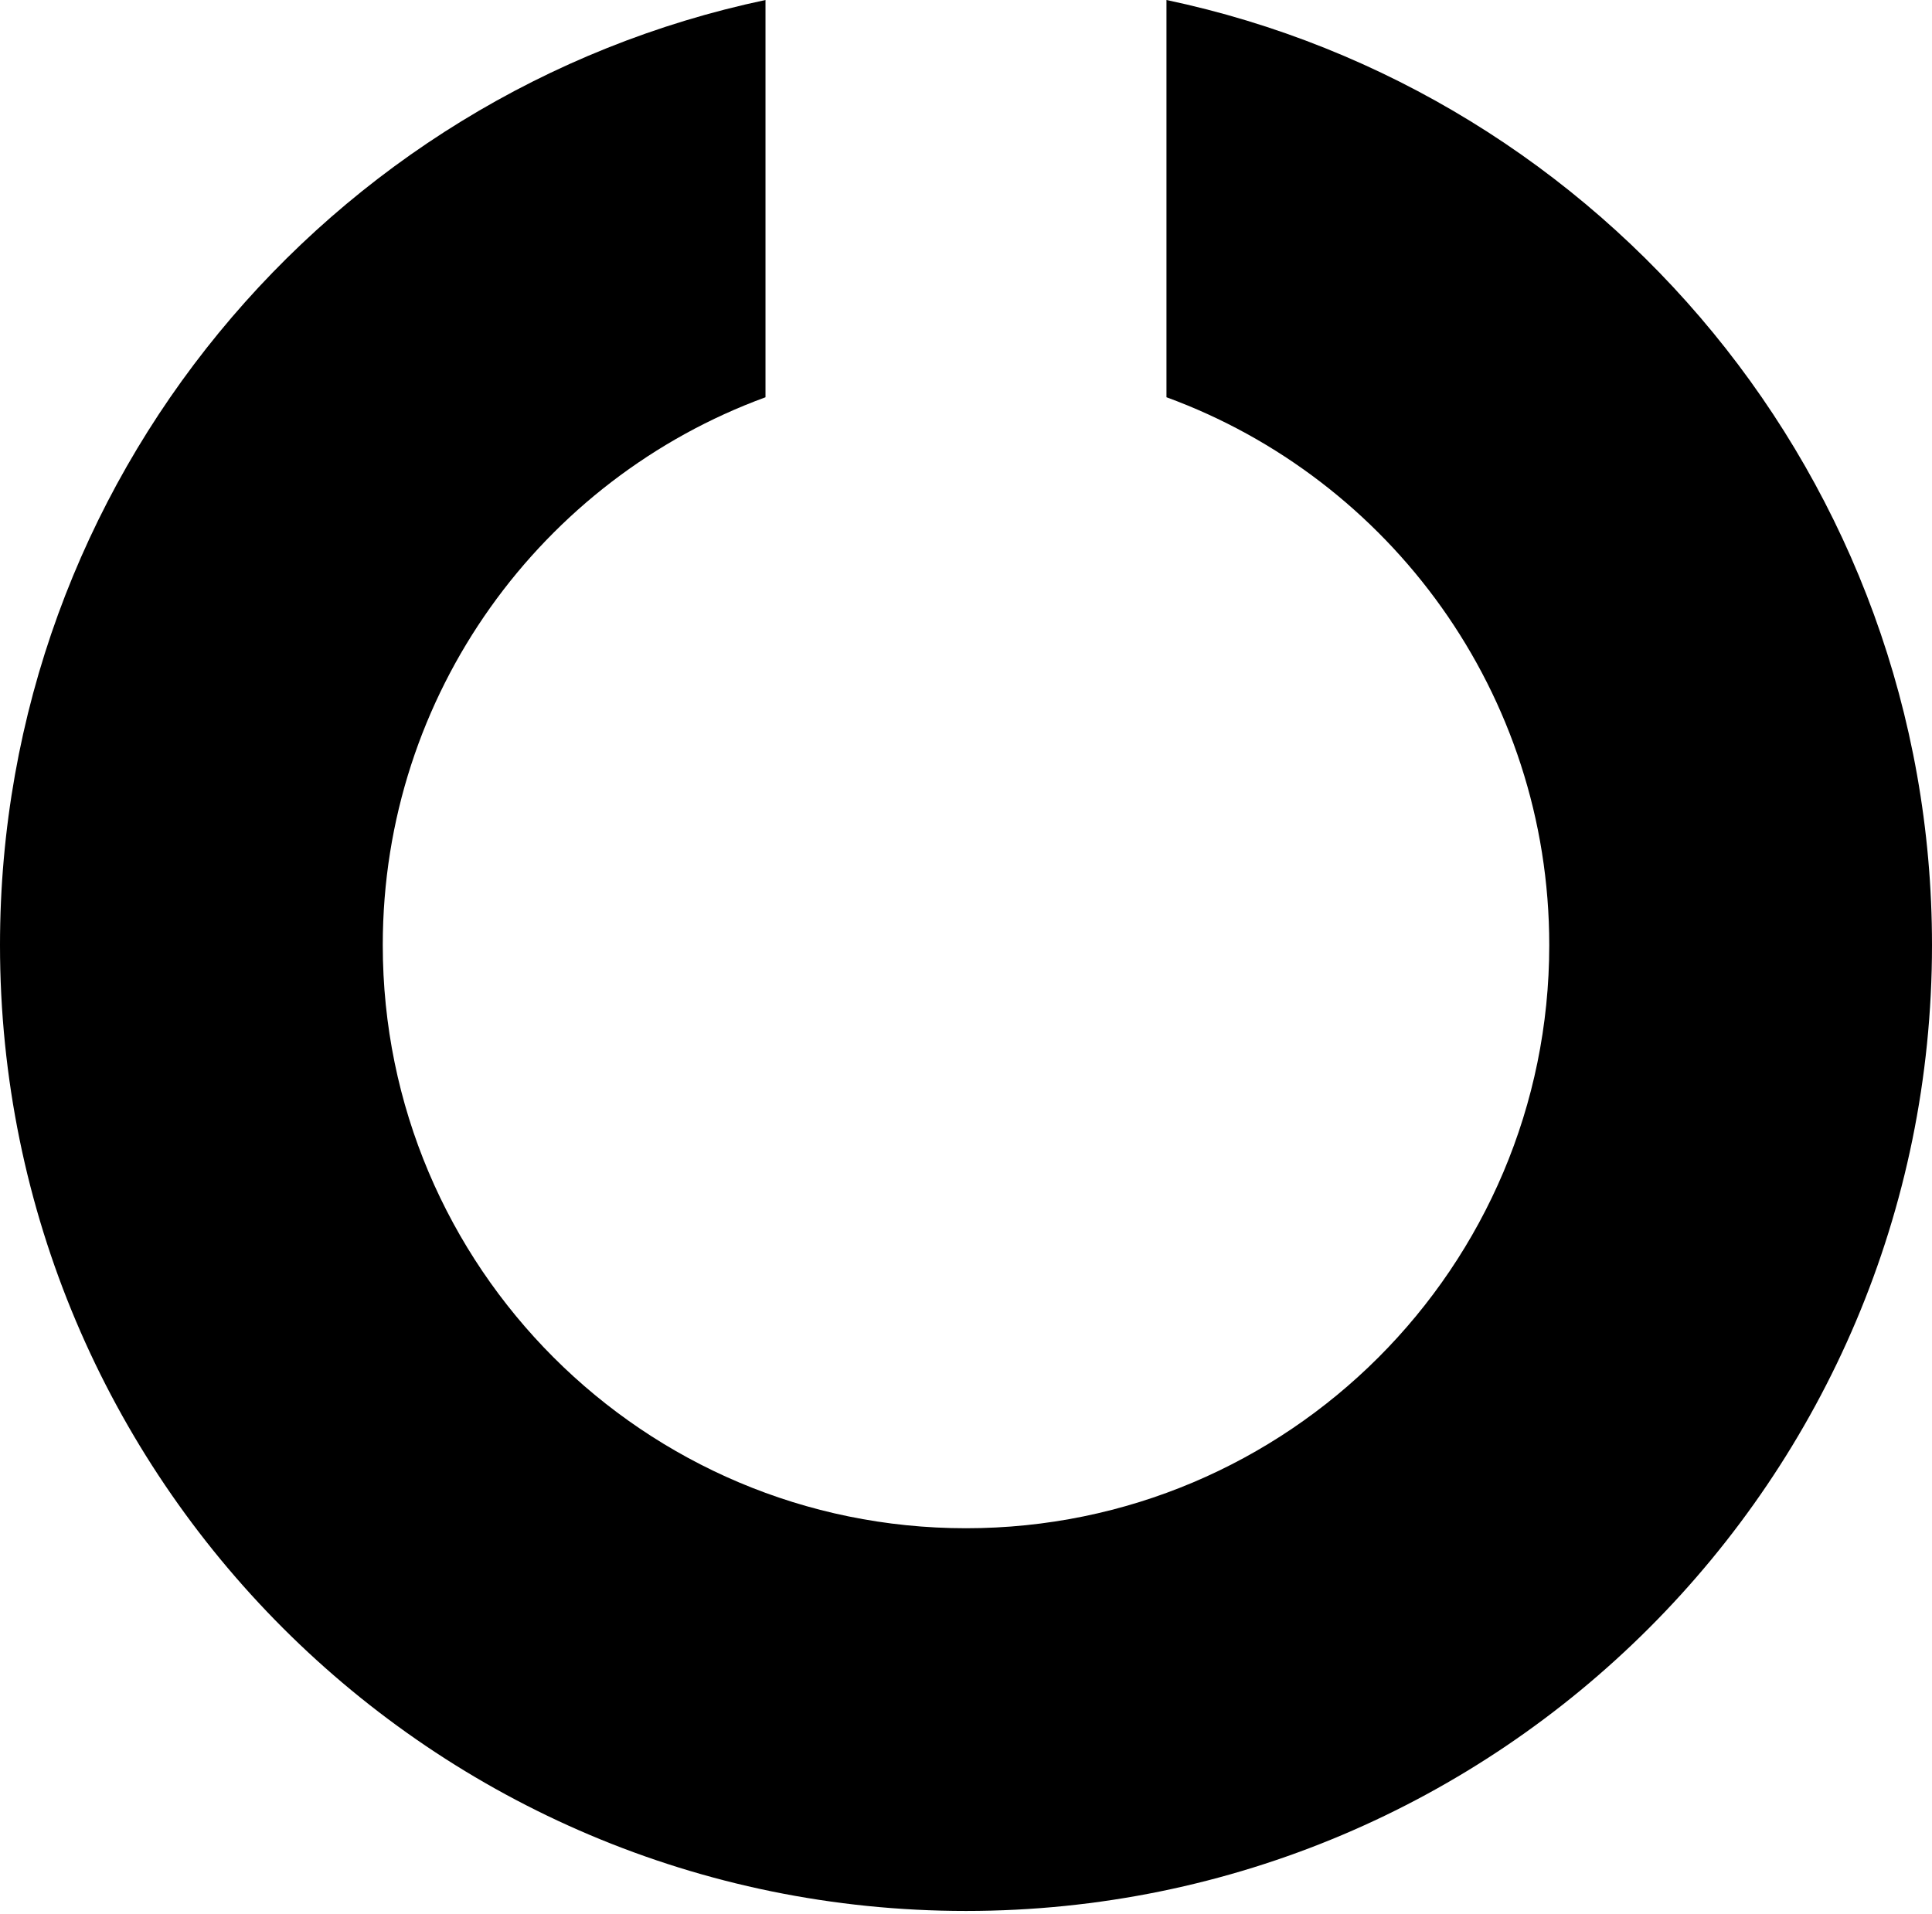
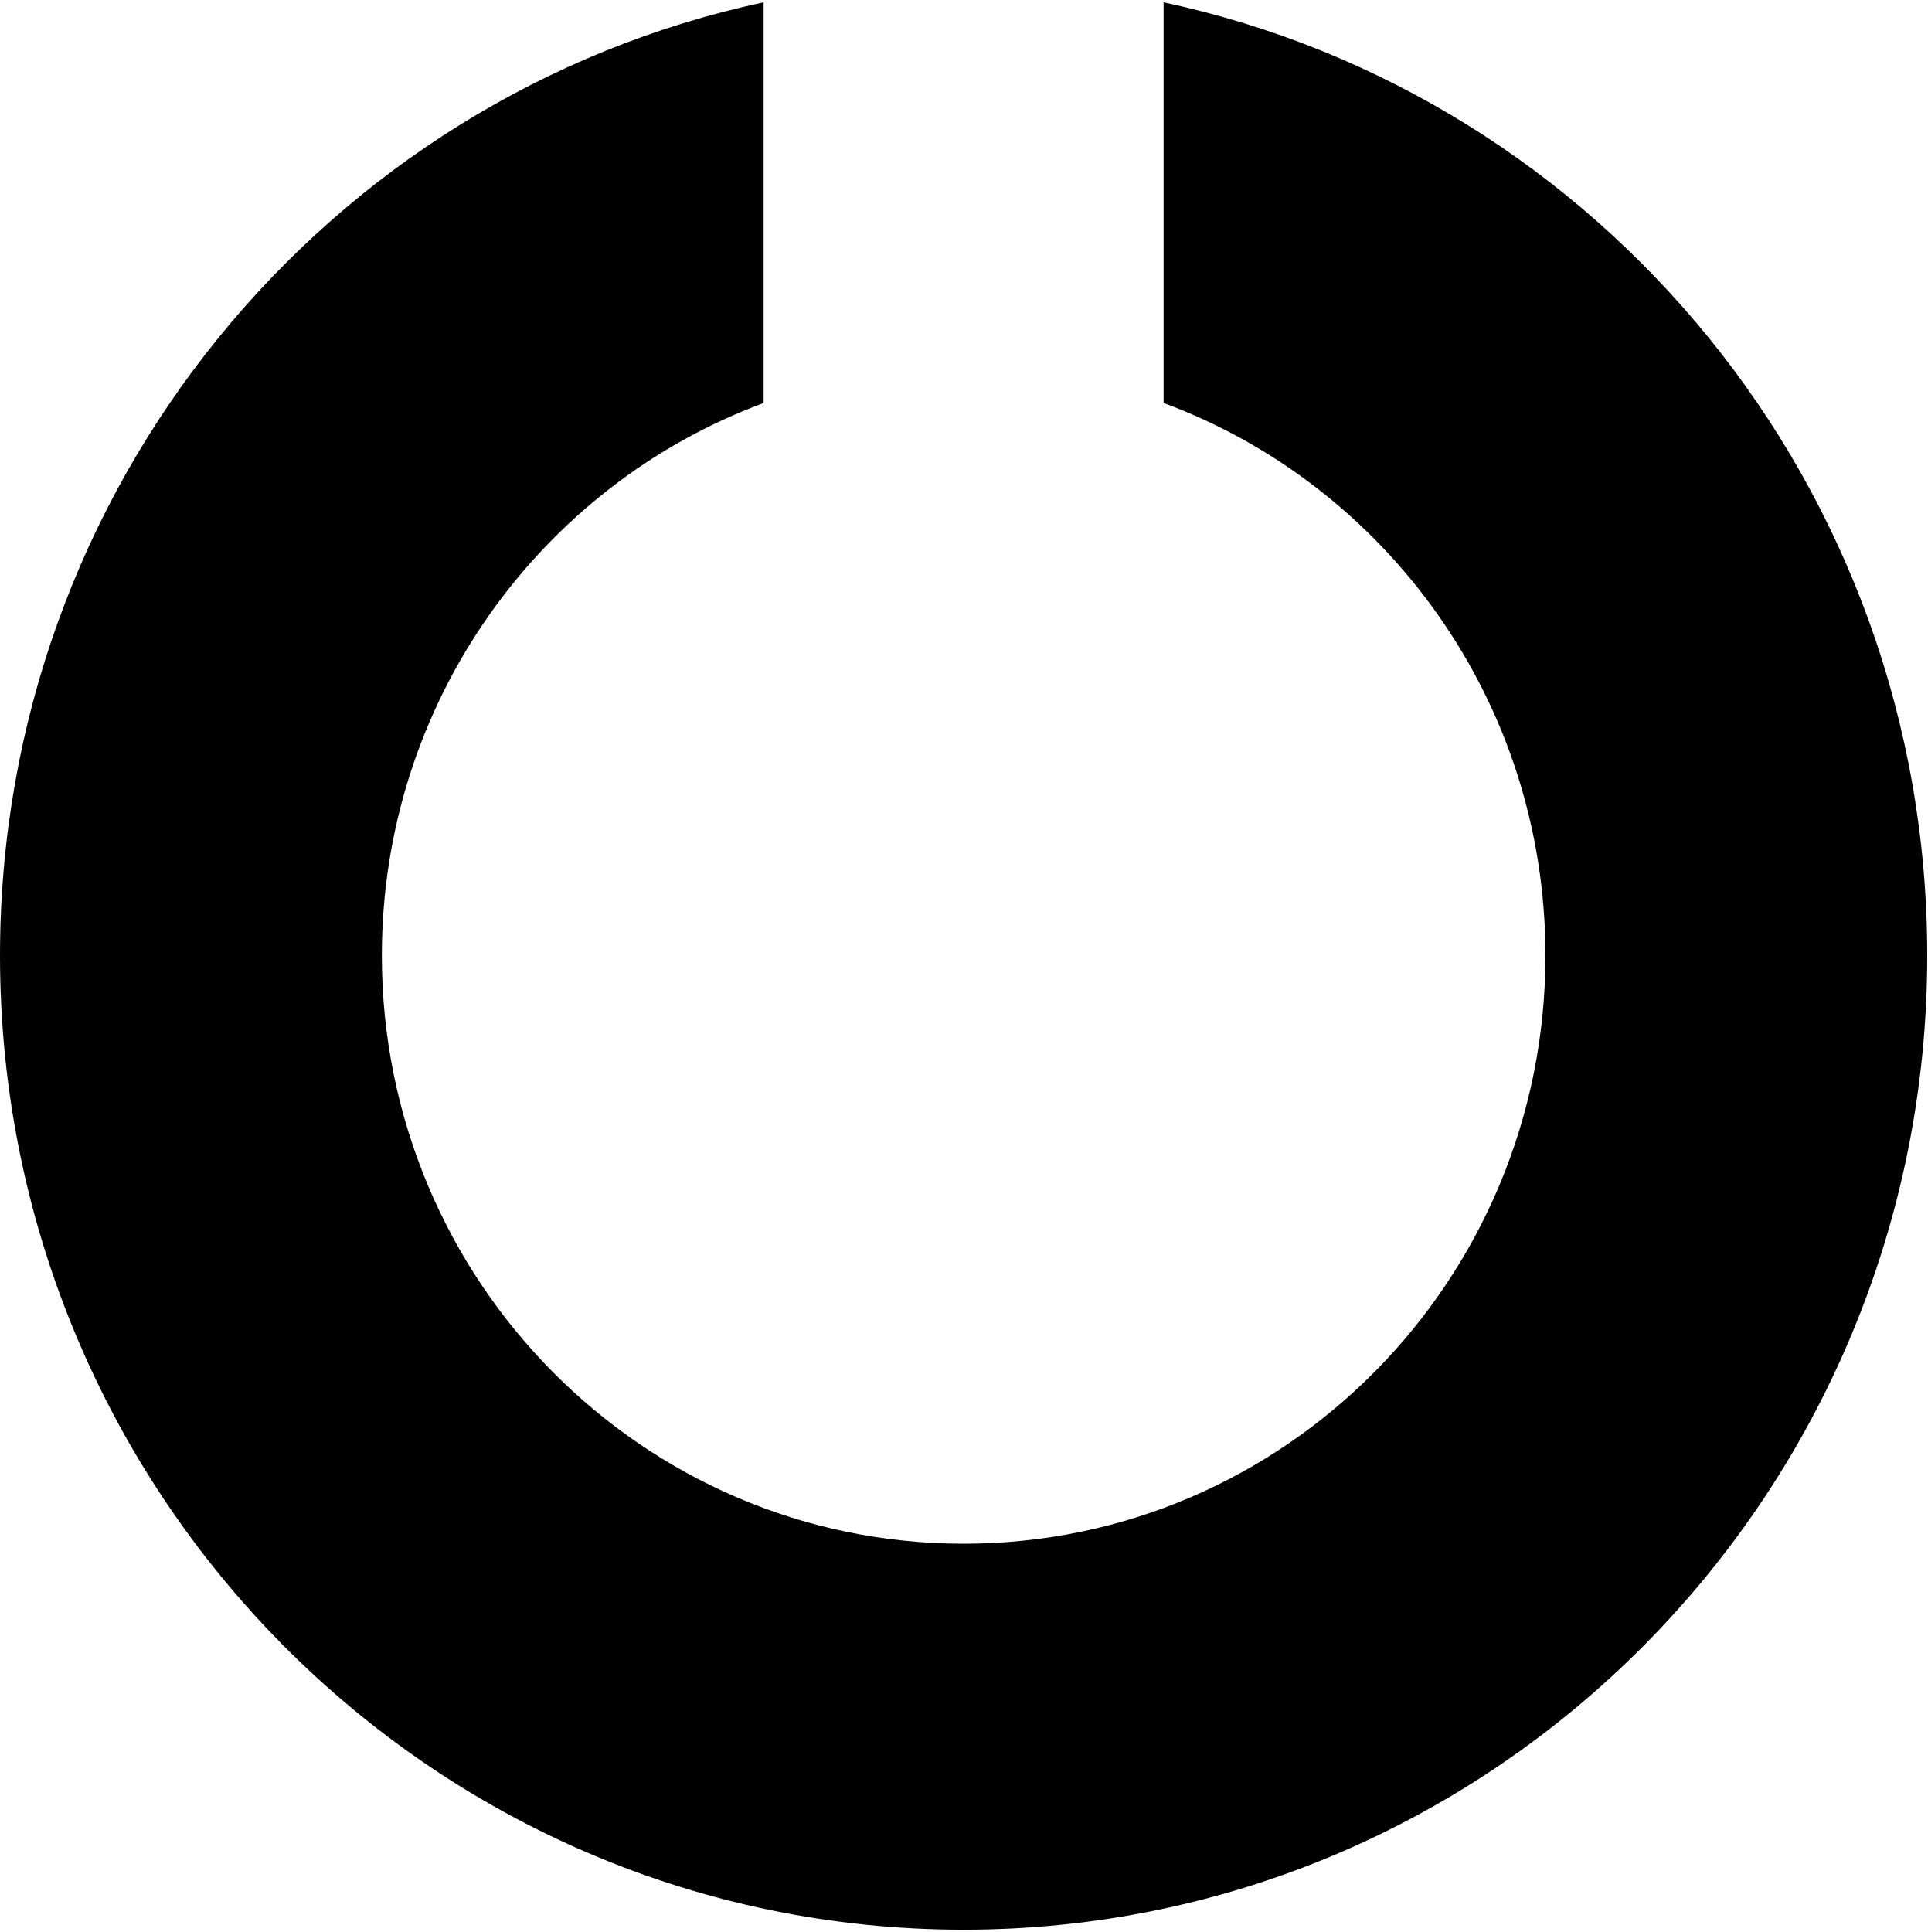
- <svg xmlns="http://www.w3.org/2000/svg" width="417" height="413" viewBox="0 0 417 413" fill="none">
-   <path fill-rule="evenodd" clip-rule="evenodd" d="M251.768 -0.001C346.155 19.919 417 103.688 417 204.004C417 319.155 323.651 412.504 208.5 412.504C93.349 412.504 3.86784e-05 319.155 4.87452e-05 204.004C5.75148e-05 103.692 70.839 19.925 165.221 0.002L165.221 85.756C117.017 103.405 82.616 149.688 82.616 204.005C82.616 273.53 138.977 329.892 208.503 329.892C278.028 329.892 334.389 273.53 334.389 204.005C334.39 149.681 299.98 103.394 251.768 85.75L251.768 -0.001Z" fill="black" />
+ <svg xmlns="http://www.w3.org/2000/svg" width="417" height="418" viewBox="0 0 417 418" fill="none">
+   <path fill-rule="evenodd" clip-rule="evenodd" d="M251.77 0.504C346.156 20.642 417 105.323 417 206.732C417 323.138 323.651 417.504 208.5 417.504C93.349 417.504 3.87673e-05 323.138 4.89439e-05 206.732C5.7809e-05 105.326 70.84 20.646 165.223 0.506L165.223 87.196C117.019 105.037 82.617 151.824 82.617 206.734C82.617 277.017 138.978 333.992 208.504 333.992C278.029 333.992 334.391 277.017 334.391 206.734C334.391 151.818 299.982 105.027 251.77 87.19L251.77 0.504Z" fill="black" />
</svg>
